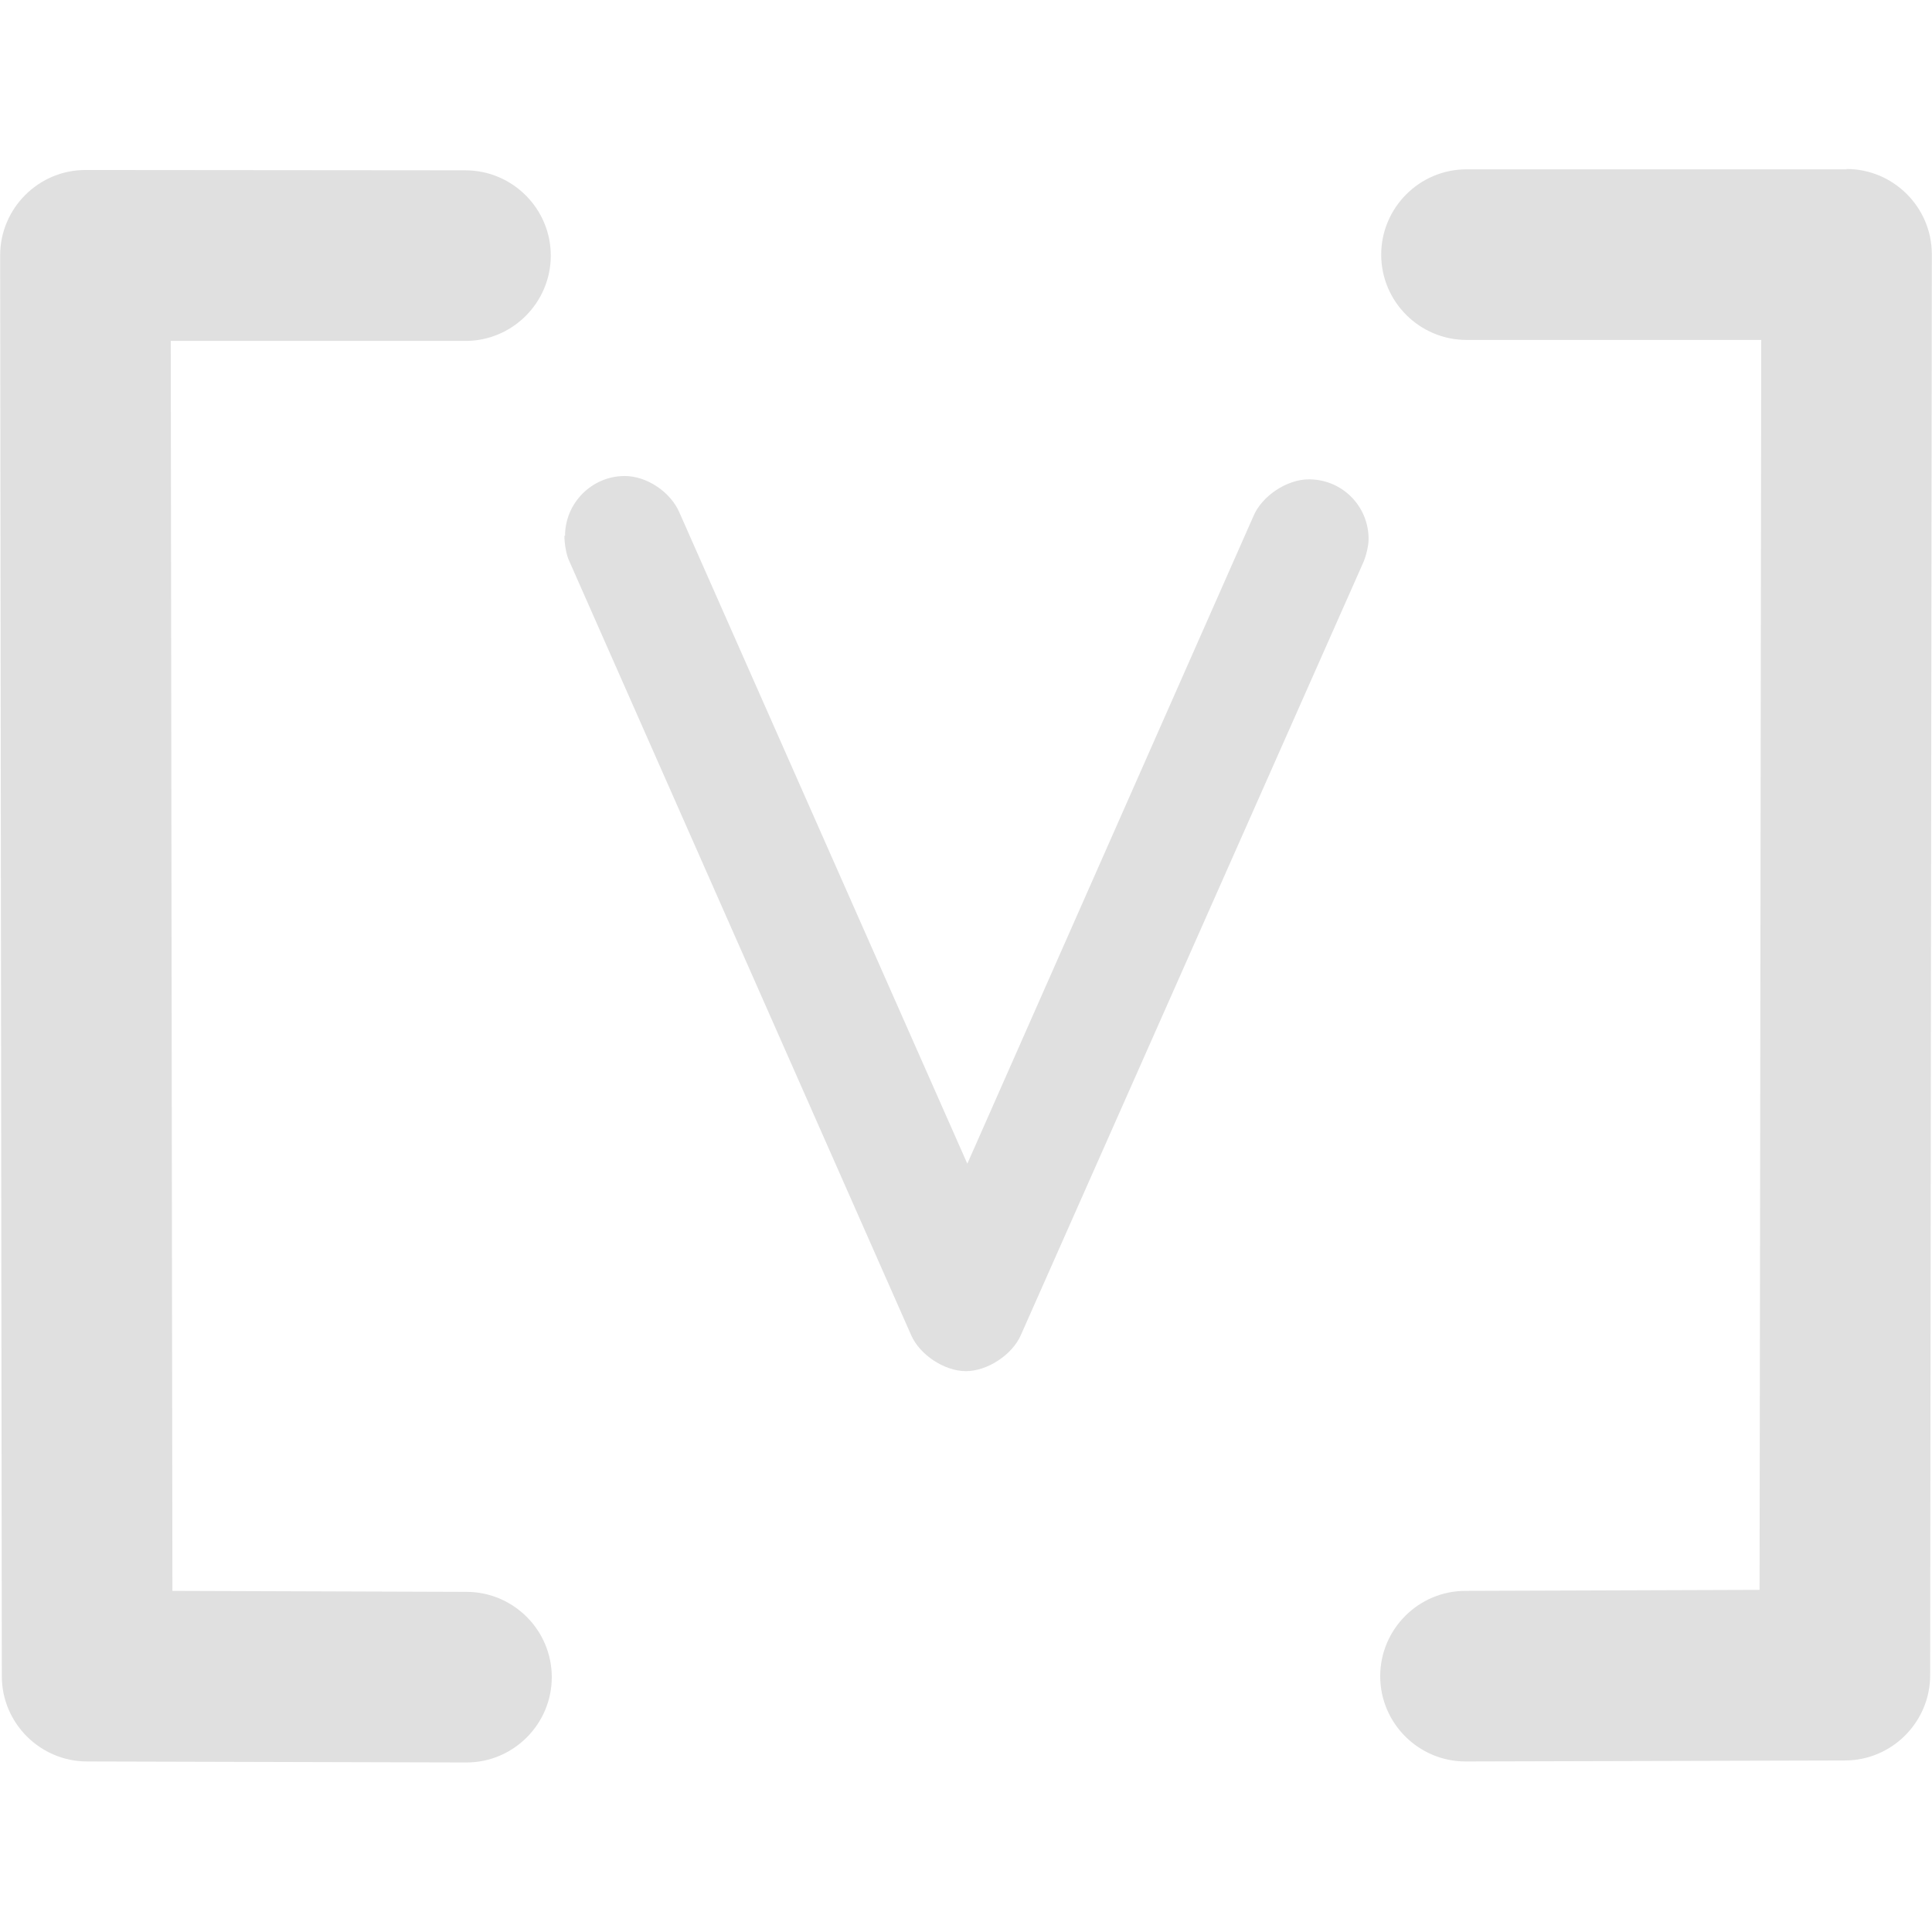
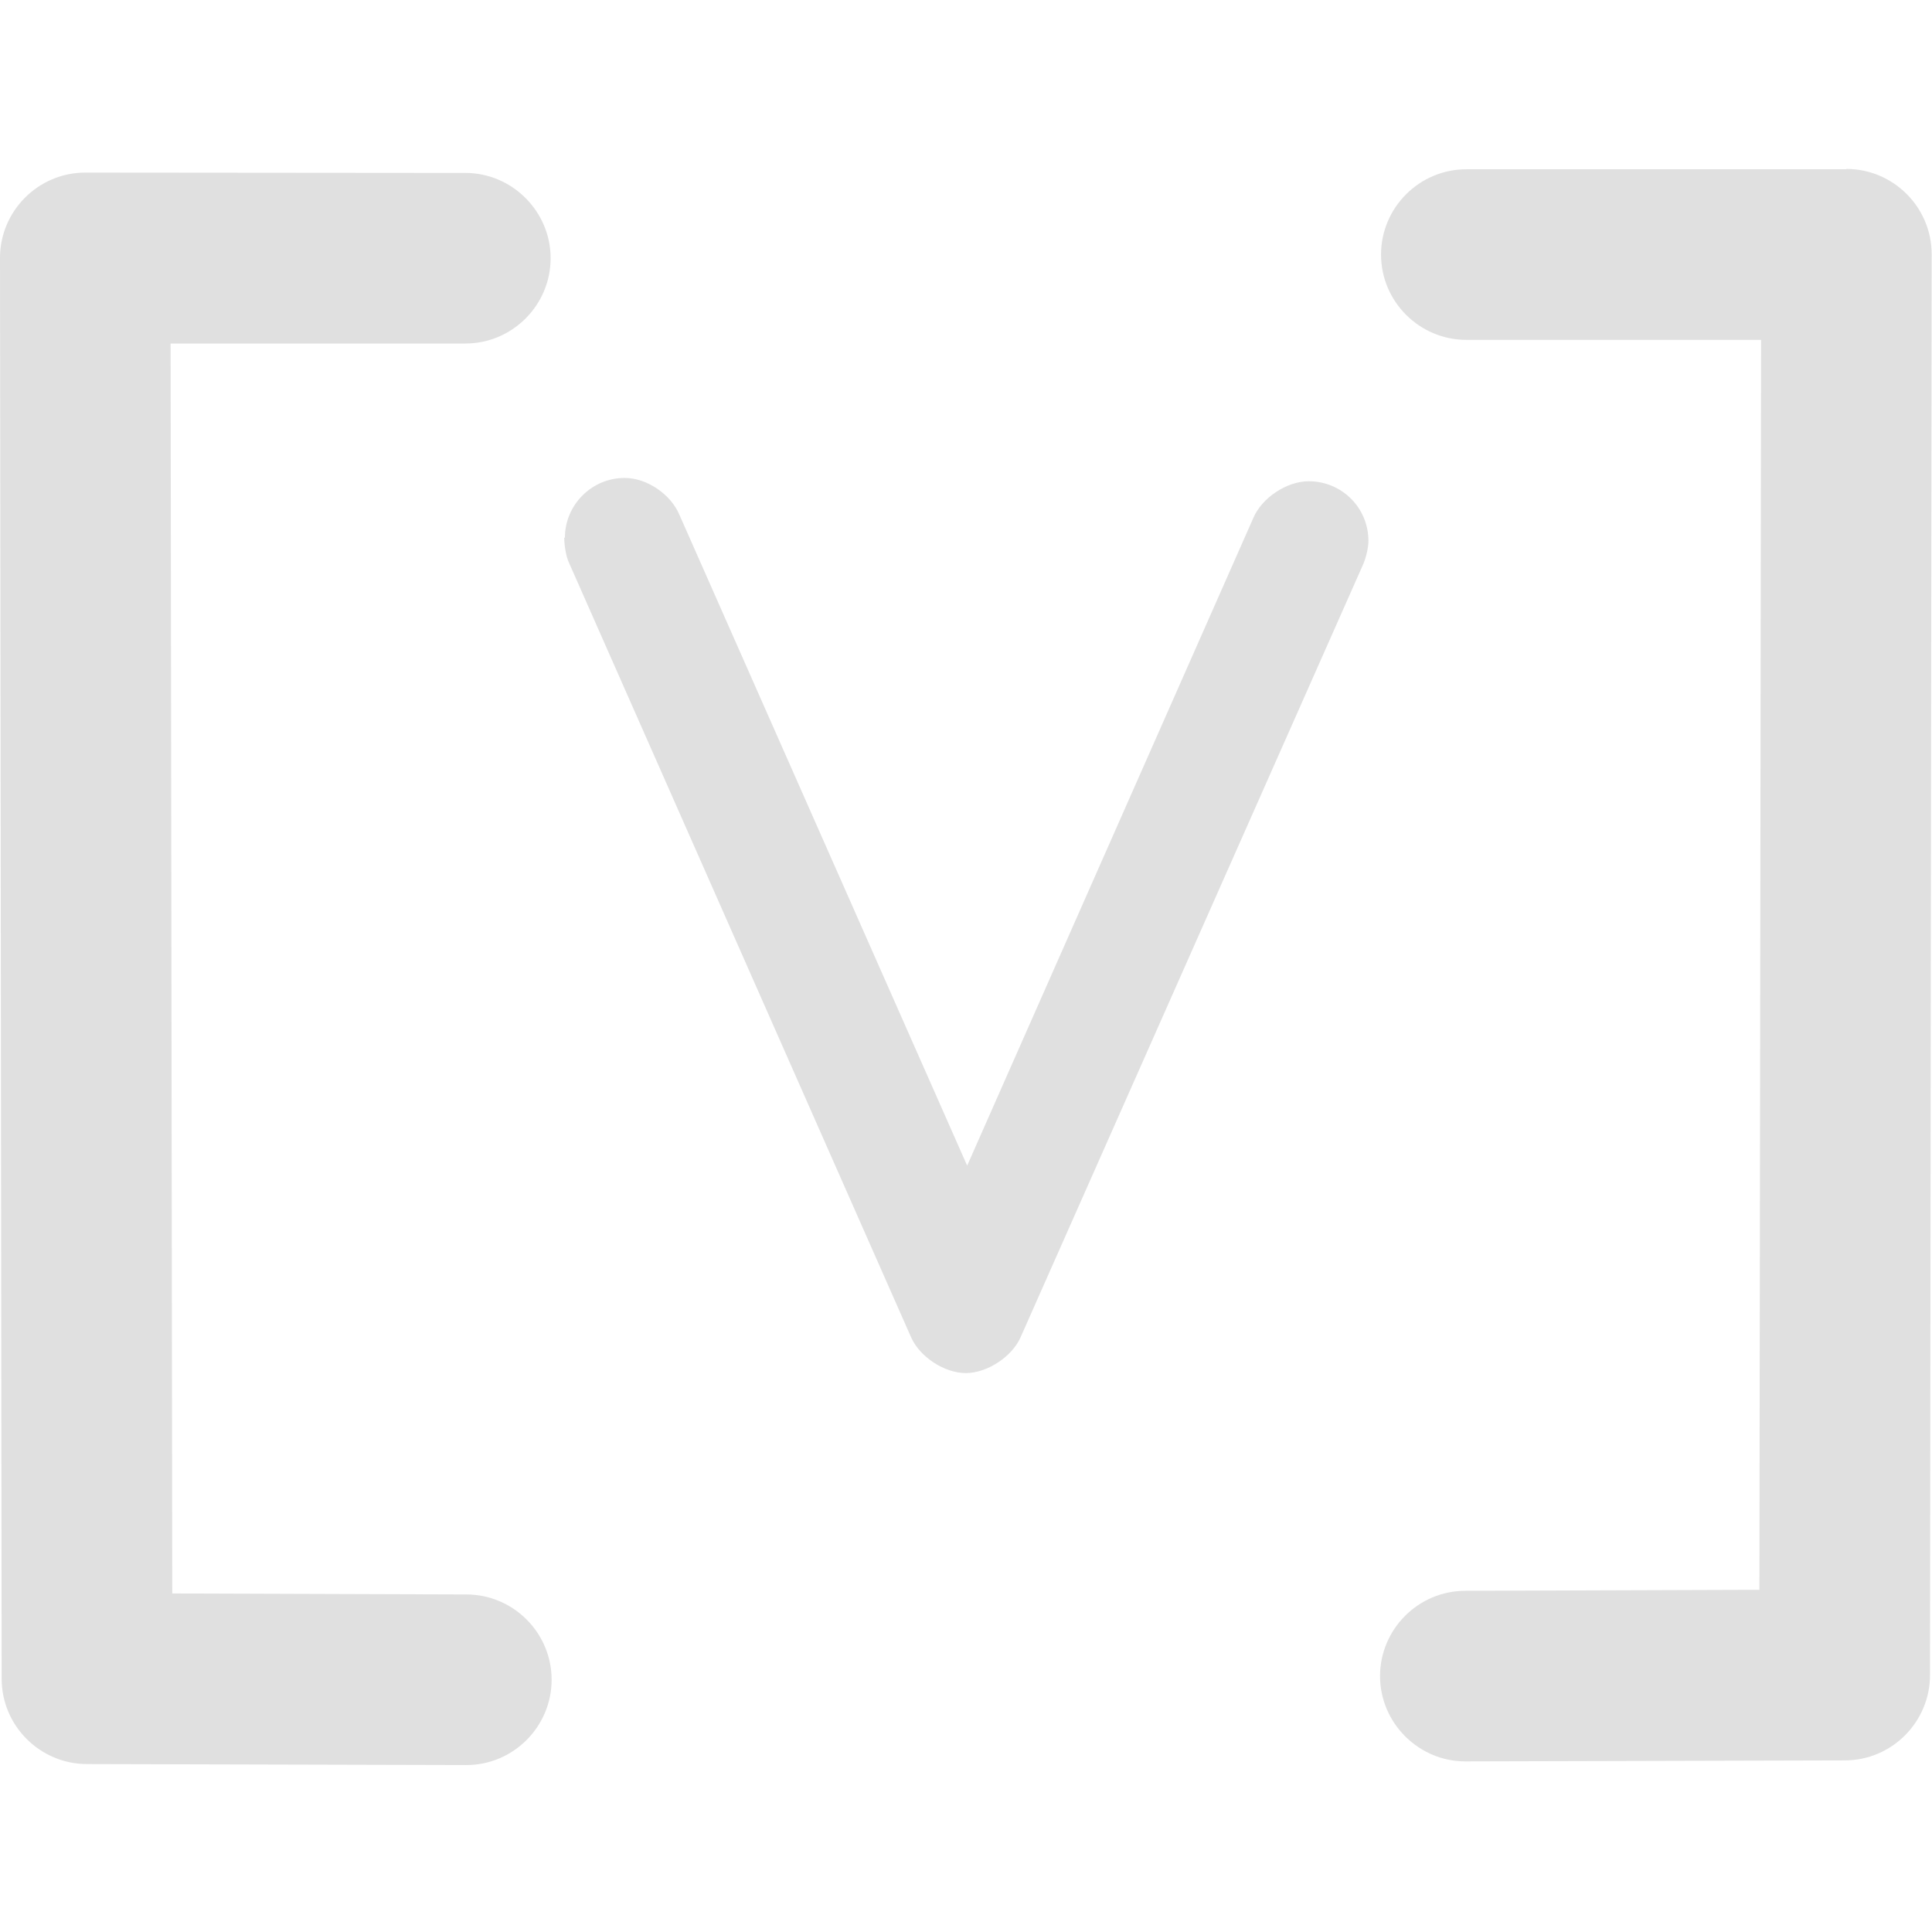
- <svg xmlns="http://www.w3.org/2000/svg" width="22" height="22" viewBox="0 0 5.821 5.821" version="1.1" id="svg8">
-   <defs id="defs2" />
-   <g id="layer1" transform="translate(-80.64152,-138.9138)">
-     <g aria-label="[voilà]" style="font-style:normal;font-variant:normal;font-weight:normal;font-stretch:normal;font-size:10.583px;line-height:1.25;font-family:Manjari;-inkscape-font-specification:Manjari;letter-spacing:0px;word-spacing:0px;fill:#616161;fill-opacity:1;stroke:none;stroke-width:0.265" id="text817" transform="matrix(0.1660377,0,0,0.1660377,69.67916,118.7014)" />
-     <g aria-label="[v]" style="font-style:normal;font-variant:normal;font-weight:normal;font-stretch:normal;font-size:1.757px;line-height:1.25;font-family:Manjari;-inkscape-font-specification:Manjari;letter-spacing:0px;word-spacing:0px;fill:#e0e0e0;fill-opacity:1;stroke:none;stroke-width:0.044" id="text817-7">
-       <path d="m 80.899,139.426 c -0.142,0 -0.257,0.116 -0.257,0.257 l 0.005,4.281 c 0,0.142 0.116,0.257 0.257,0.257 l 1.14,0.003 h 0.003 c 0.142,0 0.257,-0.116 0.257,-0.257 0,-0.142 -0.116,-0.257 -0.257,-0.257 h -0.003 l -0.883,-0.003 -0.005,-3.766 h 0.888 c 0.142,0 0.257,-0.116 0.257,-0.257 0,-0.142 -0.116,-0.257 -0.257,-0.257 z" style="font-style:normal;font-variant:normal;font-weight:bold;font-stretch:normal;font-family:Manjari;-inkscape-font-specification:'Manjari Bold';fill:#e0e0e0;fill-opacity:1;stroke-width:0.044" id="path13" />
-       <path d="m 82.342,140.528 c 0,0.021 0.005,0.057 0.015,0.077 l 1.03,2.332 c 0.026,0.059 0.1,0.108 0.165,0.108 0.064,0 0.139,-0.049 0.165,-0.108 l 1.03,-2.324 c 0.01,-0.021 0.018,-0.054 0.018,-0.075 0,-0.1 -0.08,-0.18 -0.18,-0.18 -0.067,0 -0.142,0.051 -0.167,0.111 l -0.862,1.951 -0.867,-1.961 c -0.026,-0.062 -0.098,-0.111 -0.165,-0.111 -0.1,0 -0.18,0.082 -0.18,0.18 z" style="font-style:normal;font-variant:normal;font-weight:normal;font-stretch:normal;font-family:Manjari;-inkscape-font-specification:Manjari;fill:#e0e0e0;fill-opacity:1;stroke-width:0.044" id="path15" />
-       <path d="m 86.205,139.424 h -1.145 c -0.142,0 -0.257,0.116 -0.257,0.257 0,0.142 0.116,0.257 0.257,0.257 h 0.888 l -0.005,3.766 -0.883,0.003 h -0.003 c -0.142,0 -0.257,0.116 -0.257,0.257 0,0.142 0.116,0.257 0.257,0.257 h 0.003 l 1.14,-0.003 c 0.142,0 0.257,-0.116 0.257,-0.257 l 0.005,-4.281 c 0,-0.142 -0.116,-0.257 -0.257,-0.257 z" style="font-style:normal;font-variant:normal;font-weight:bold;font-stretch:normal;font-family:Manjari;-inkscape-font-specification:'Manjari Bold';fill:#e0e0e0;fill-opacity:1;stroke-width:0.044" id="path17" />
+ <svg xmlns="http://www.w3.org/2000/svg" width="16" height="16" version="1.1" viewBox="0 0 5.821 5.821">
+   <g transform="translate(-80.642 -138.91)">
+     <g fill="#e0e0e0" stroke-width=".044" aria-label="[v]">
+       <path d="m80.899 139.43c-0.142 0-0.257 0.116-0.257 0.257l0.005 4.281c0 0.142 0.116 0.257 0.257 0.257l1.14 3e-3h0.003c0.142 0 0.257-0.116 0.257-0.257 0-0.142-0.116-0.257-0.257-0.257h-0.003l-0.883-3e-3 -0.005-3.766h0.888c0.142 0 0.257-0.116 0.257-0.257s-0.116-0.257-0.257-0.257z" />
+       <path d="m82.342 140.53c0 0.021 0.005 0.057 0.015 0.077l1.03 2.332c0.026 0.059 0.1 0.108 0.165 0.108 0.064 0 0.139-0.049 0.165-0.108l1.03-2.324c0.01-0.021 0.018-0.054 0.018-0.075 0-0.1-0.08-0.18-0.18-0.18-0.067 0-0.142 0.051-0.167 0.111l-0.862 1.951-0.867-1.961c-0.026-0.062-0.098-0.111-0.165-0.111-0.1 0-0.18 0.082-0.18 0.18z" />
+       <path d="m86.205 139.42h-1.145c-0.142 0-0.257 0.116-0.257 0.257 0 0.142 0.116 0.257 0.257 0.257h0.888l-0.005 3.766-0.883 3e-3h-0.003c-0.142 0-0.257 0.116-0.257 0.257s0.116 0.257 0.257 0.257h0.003l1.14-3e-3c0.142 0 0.257-0.116 0.257-0.257l0.005-4.281c0-0.142-0.116-0.257-0.257-0.257z" />
    </g>
  </g>
</svg>
